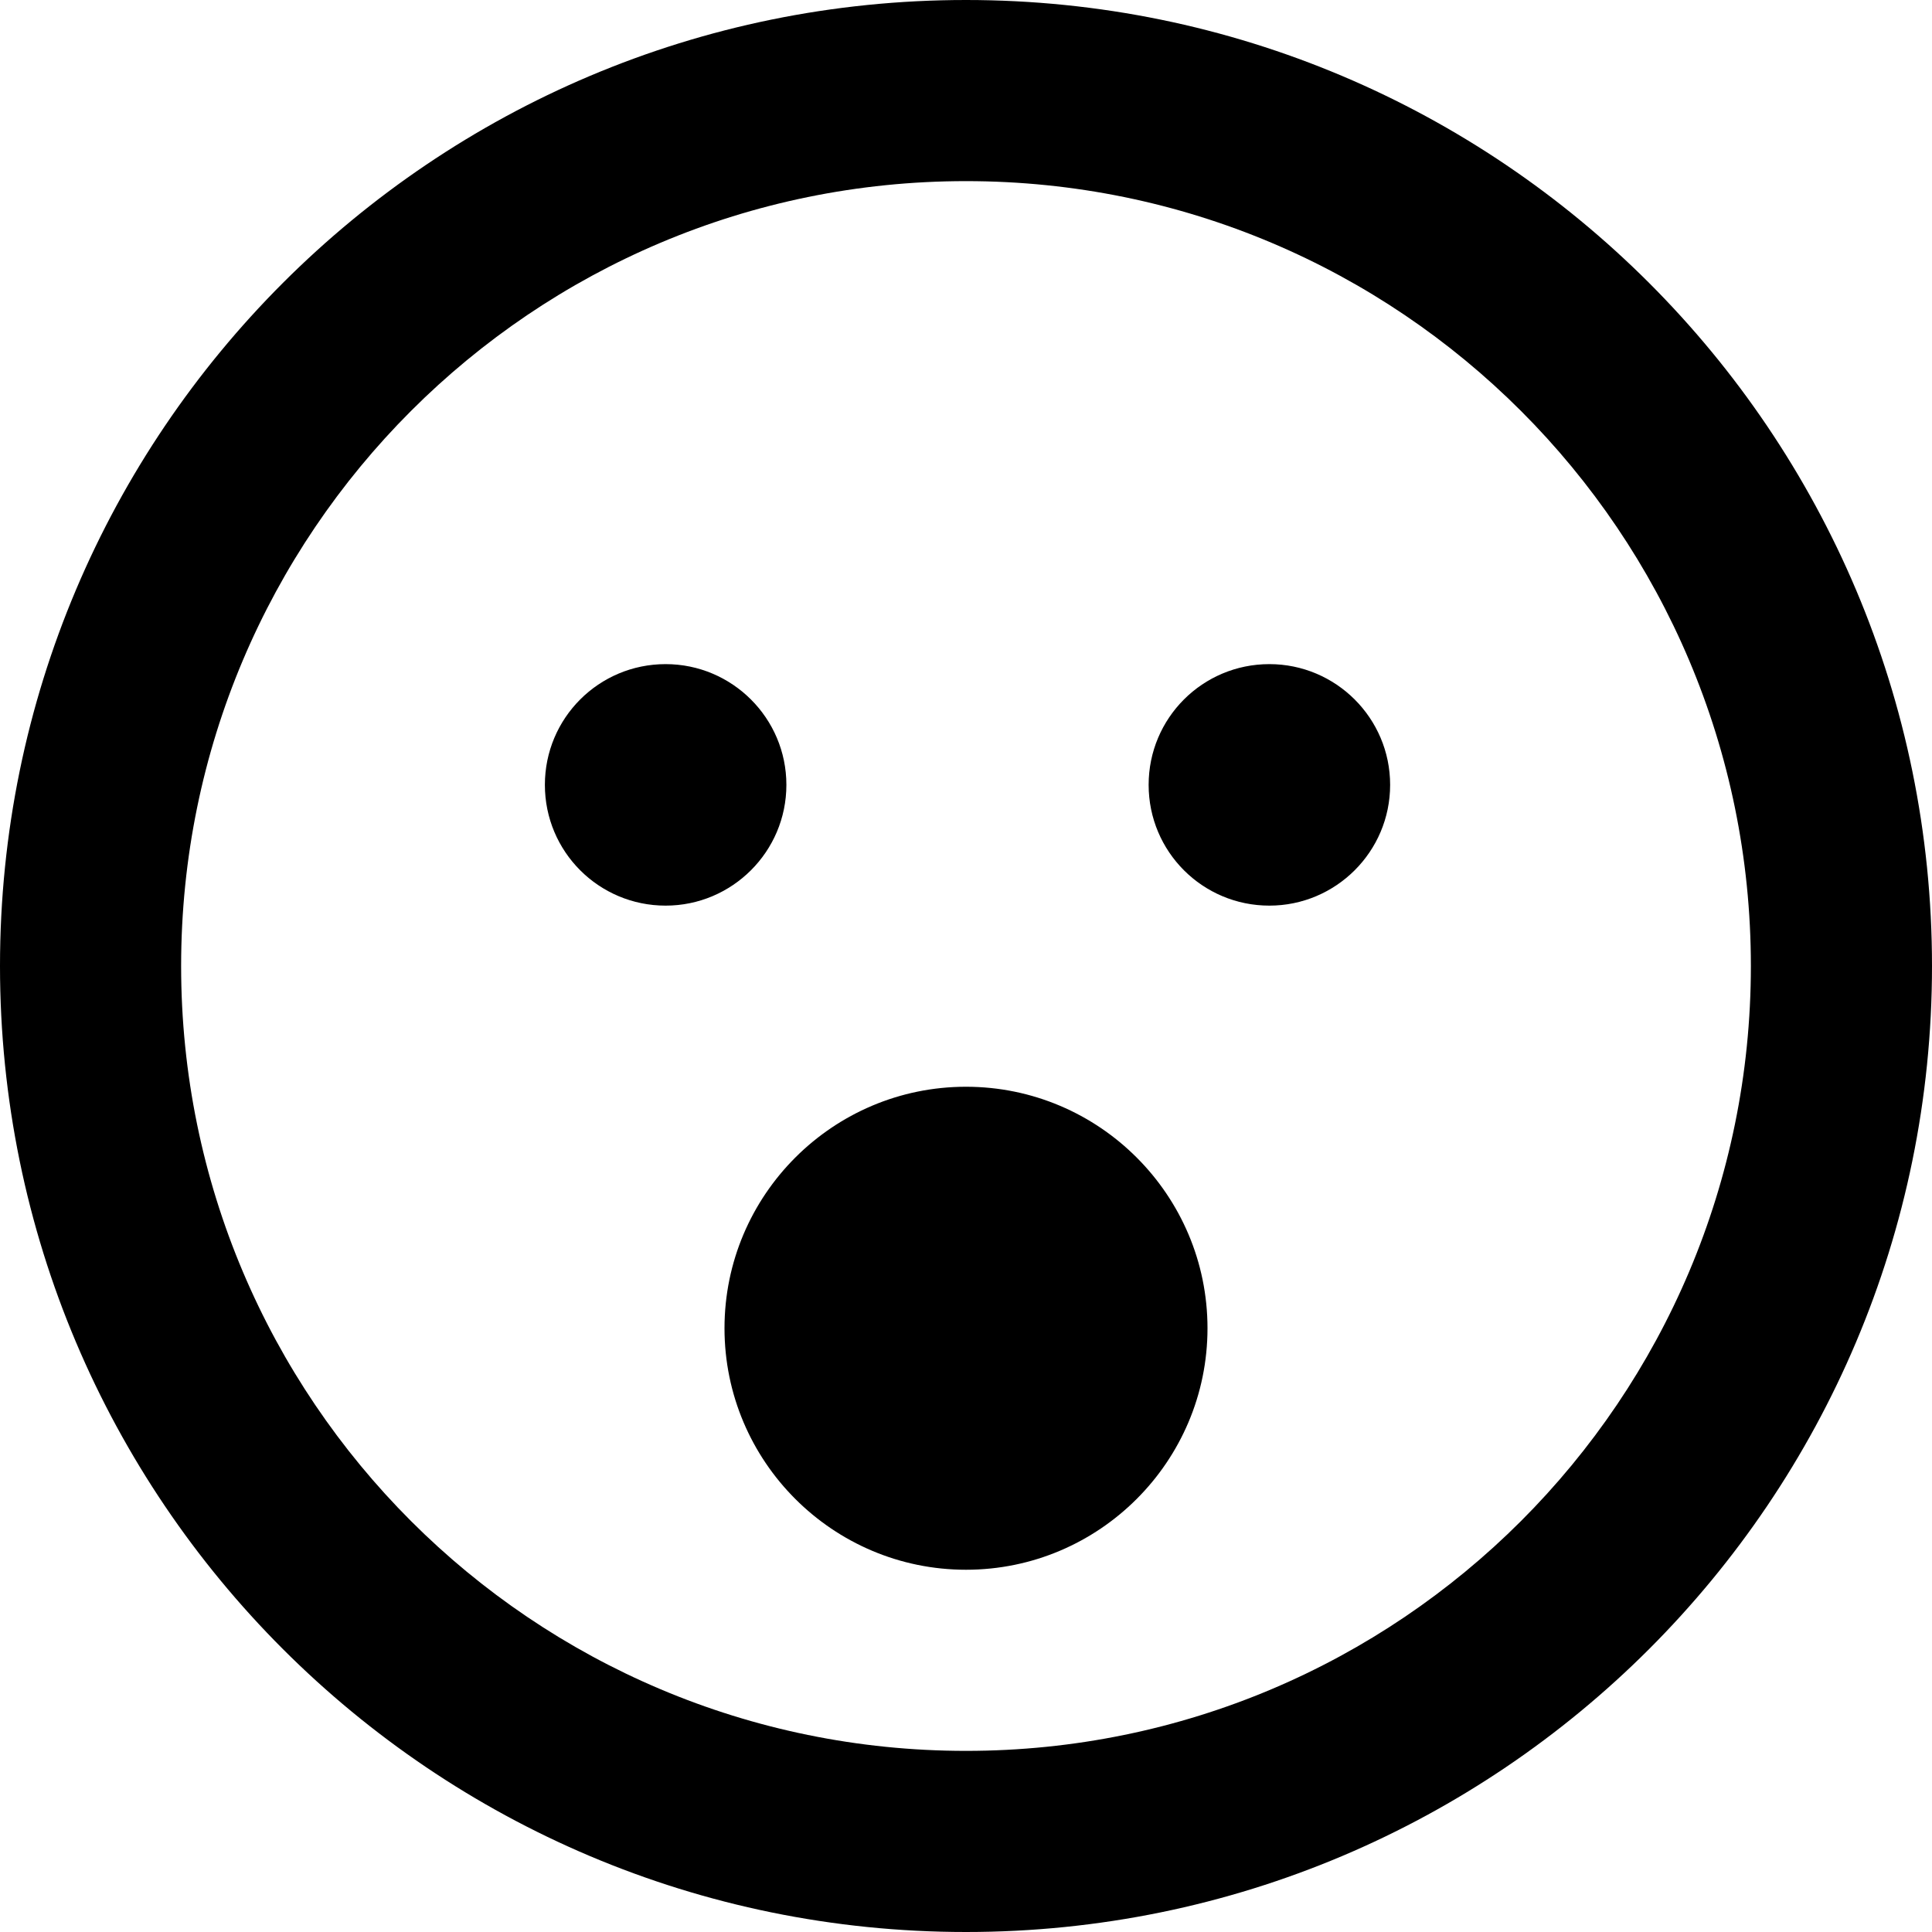
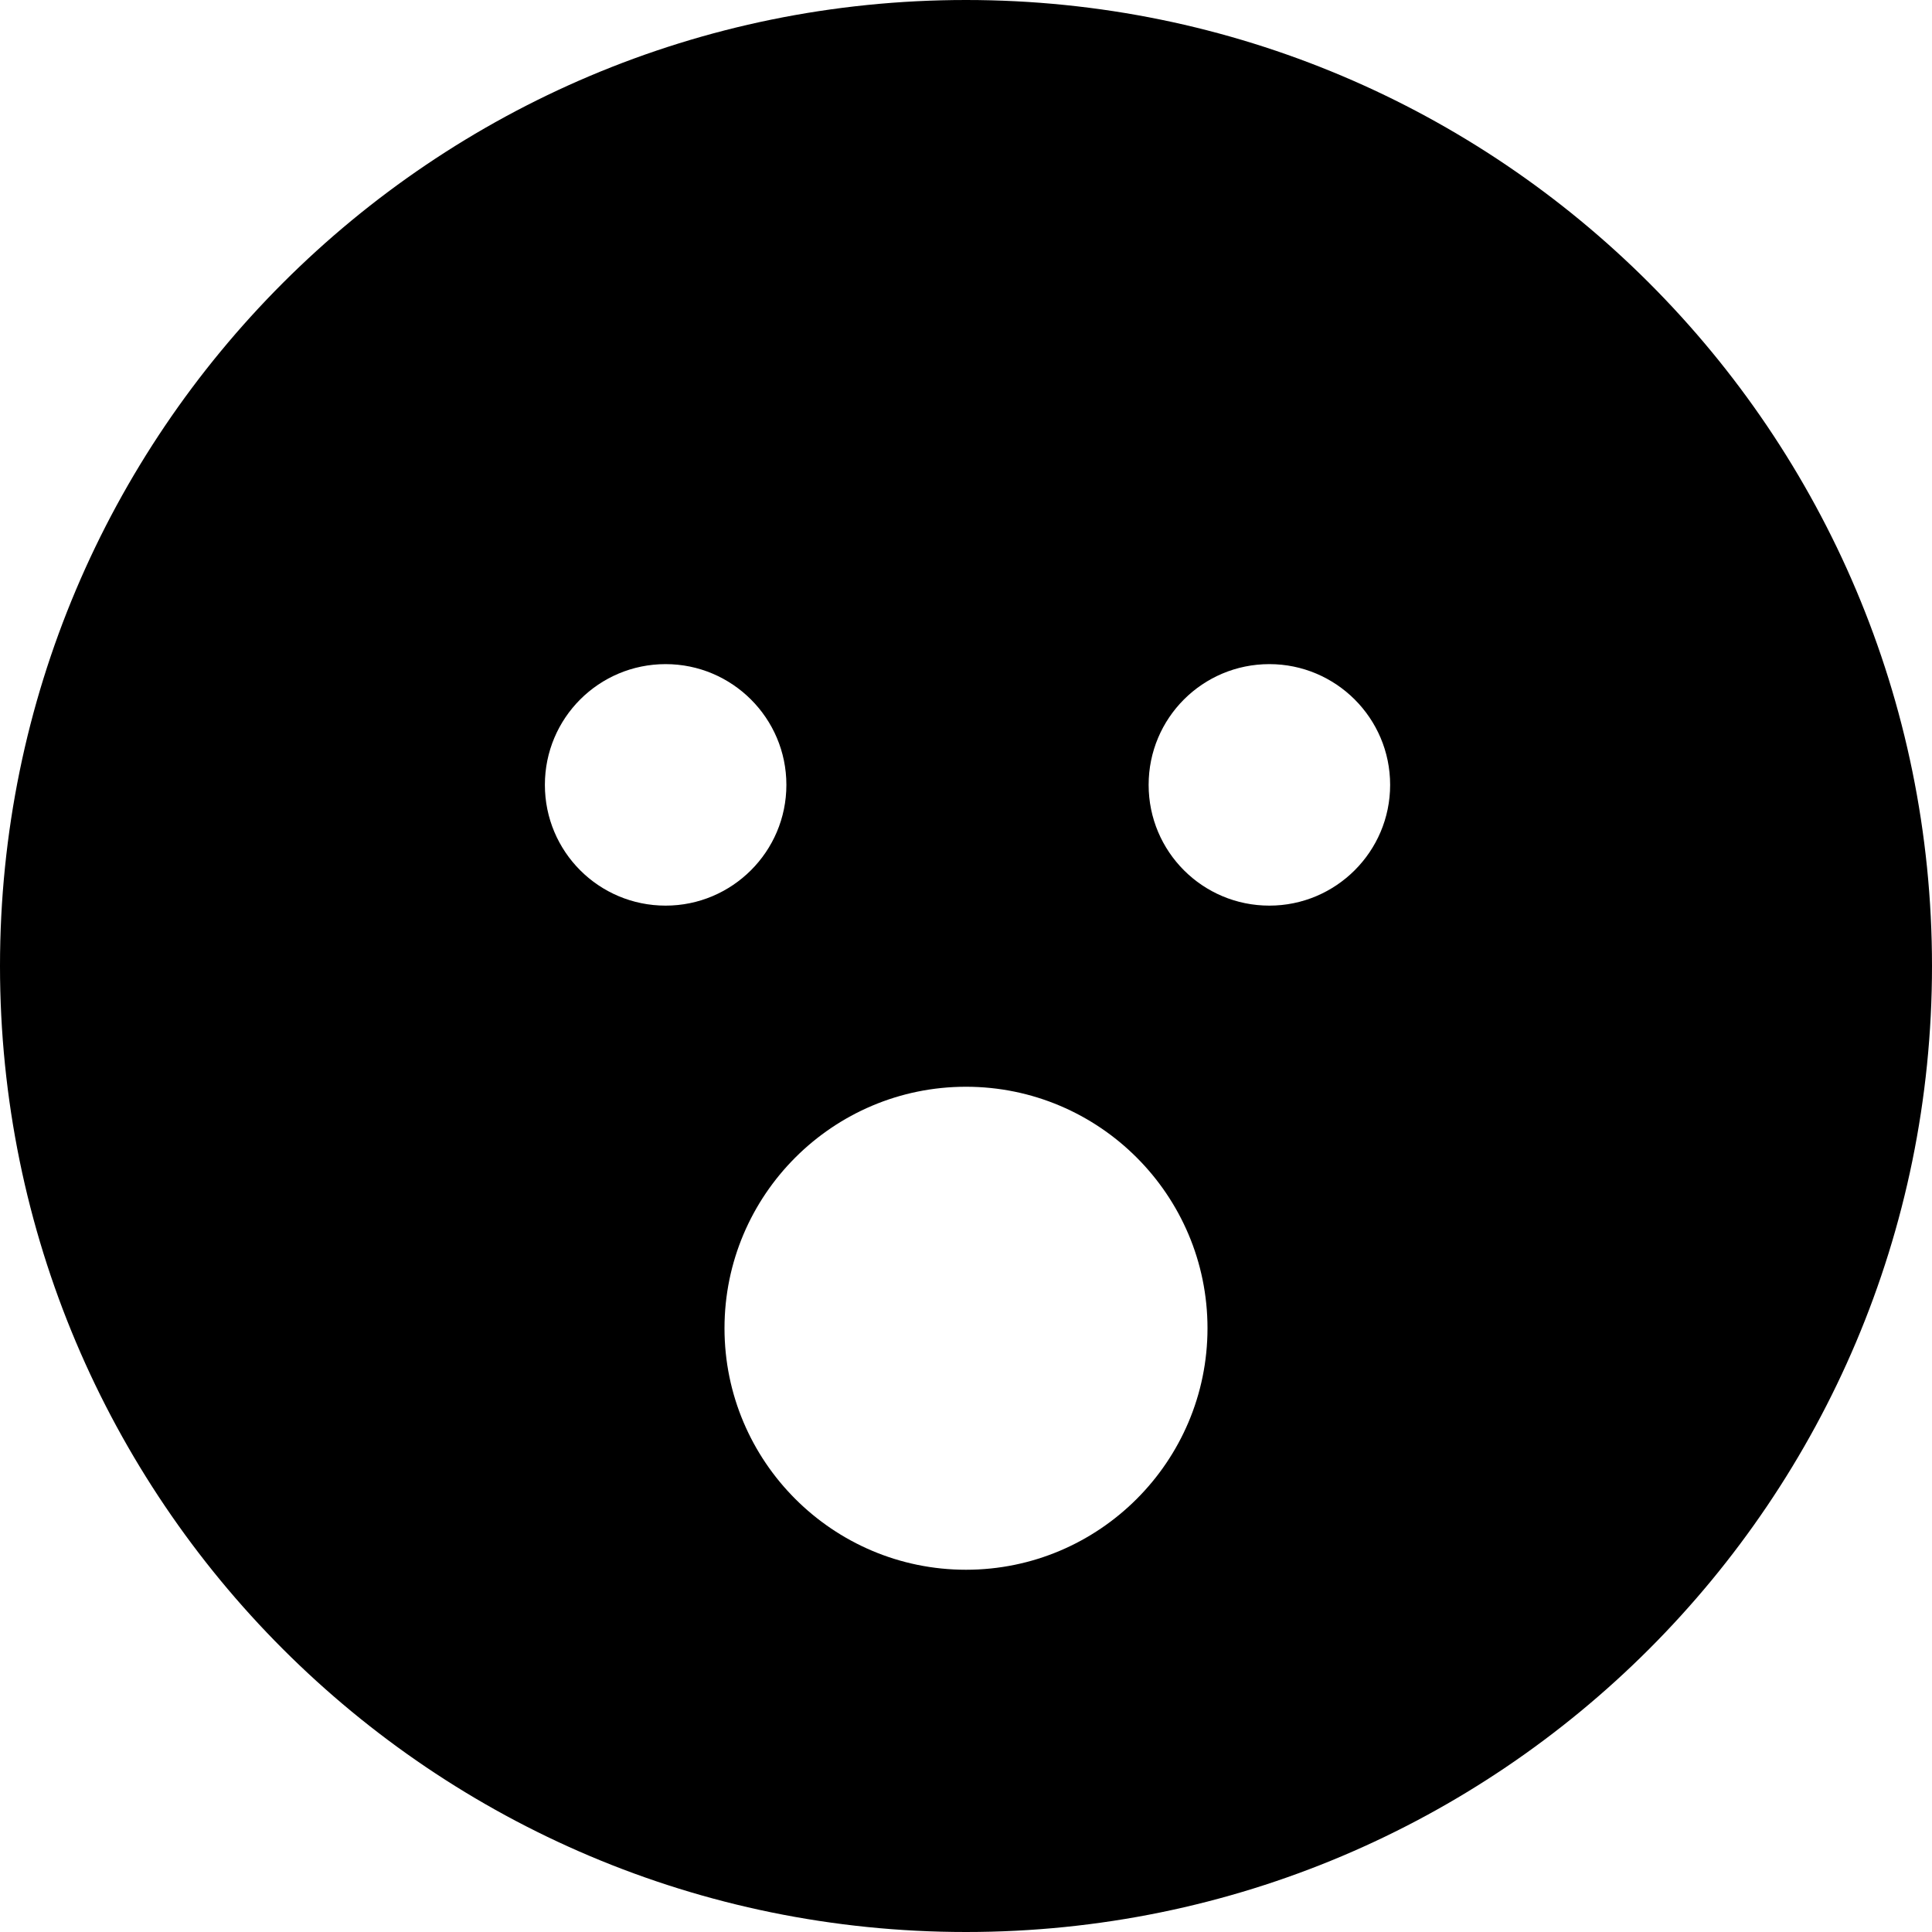
<svg xmlns="http://www.w3.org/2000/svg" viewBox="0 0 512 512">
-   <path d="M144.4 208C144.4 190.3 158.7 176 176.4 176C194 176 208.4 190.3 208.4 208C208.4 225.7 194 240 176.4 240C158.7 240 144.4 225.7 144.4 208zM368.4 208C368.4 225.7 354 240 336.4 240C318.7 240 304.4 225.7 304.4 208C304.4 190.3 318.7 176 336.4 176C354 176 368.4 190.3 368.4 208zM192 352C192 316.7 220.7 288 256 288C291.3 288 320 316.7 320 352C320 387.3 291.3 416 256 416C220.7 416 192 387.3 192 352zM512 256C512 397.4 397.4 512 256 512C114.6 512 0 397.4 0 256C0 114.6 114.6 0 256 0C397.4 0 512 114.6 512 256zM256 48C141.1 48 48 141.1 48 256C48 370.9 141.1 464 256 464C370.9 464 464 370.9 464 256C464 141.1 370.9 48 256 48z" />
+   <path d="M0 256C0 114.6 114.6 0 256 0C397.4 0 512 114.6 512 256C512 397.4 397.4 512 256 512C114.6 512 0 397.4 0 256zM176.4 240C194 240 208.4 225.7 208.4 208C208.4 190.3 194 176 176.4 176C158.7 176 144.4 190.3 144.4 208C144.4 225.7 158.7 240 176.4 240zM336.4 176C318.7 176 304.4 190.3 304.4 208C304.4 225.7 318.7 240 336.4 240C354 240 368.4 225.7 368.4 208C368.4 190.3 354 176 336.4 176zM256 416C291.3 416 320 387.3 320 352C320 316.7 291.3 288 256 288C220.7 288 192 316.7 192 352C192 387.3 220.7 416 256 416z" />
</svg>
